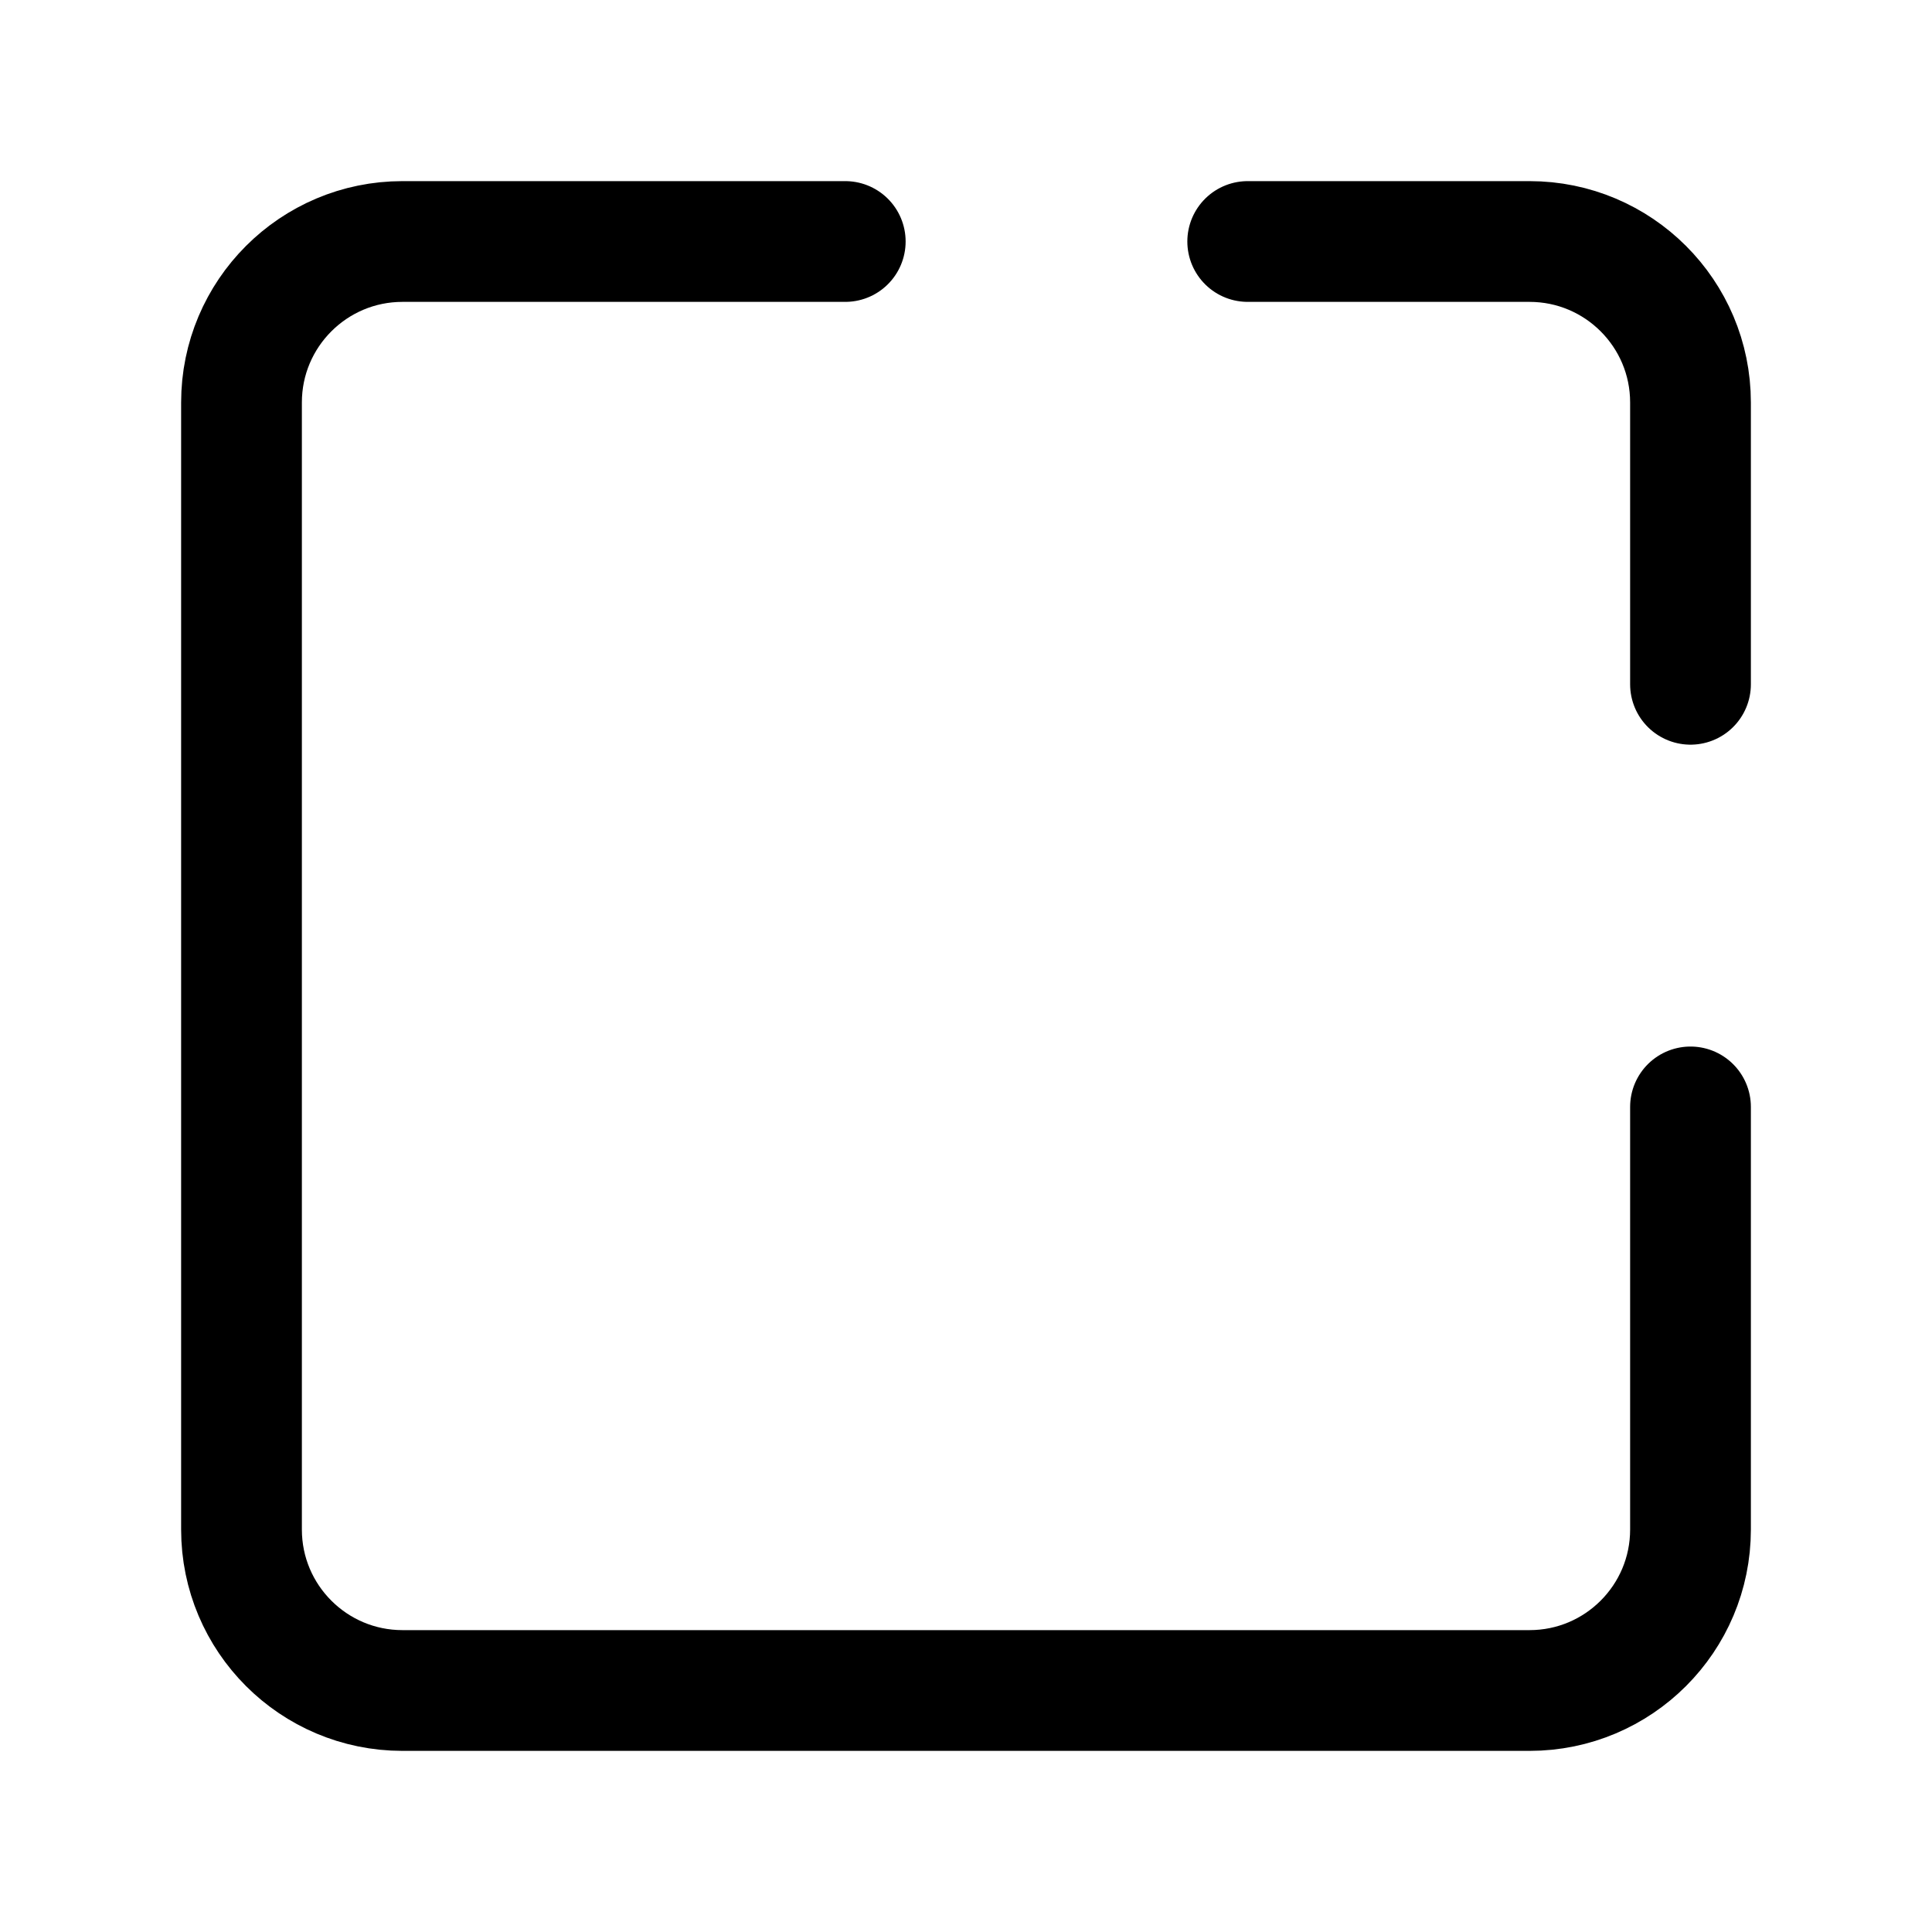
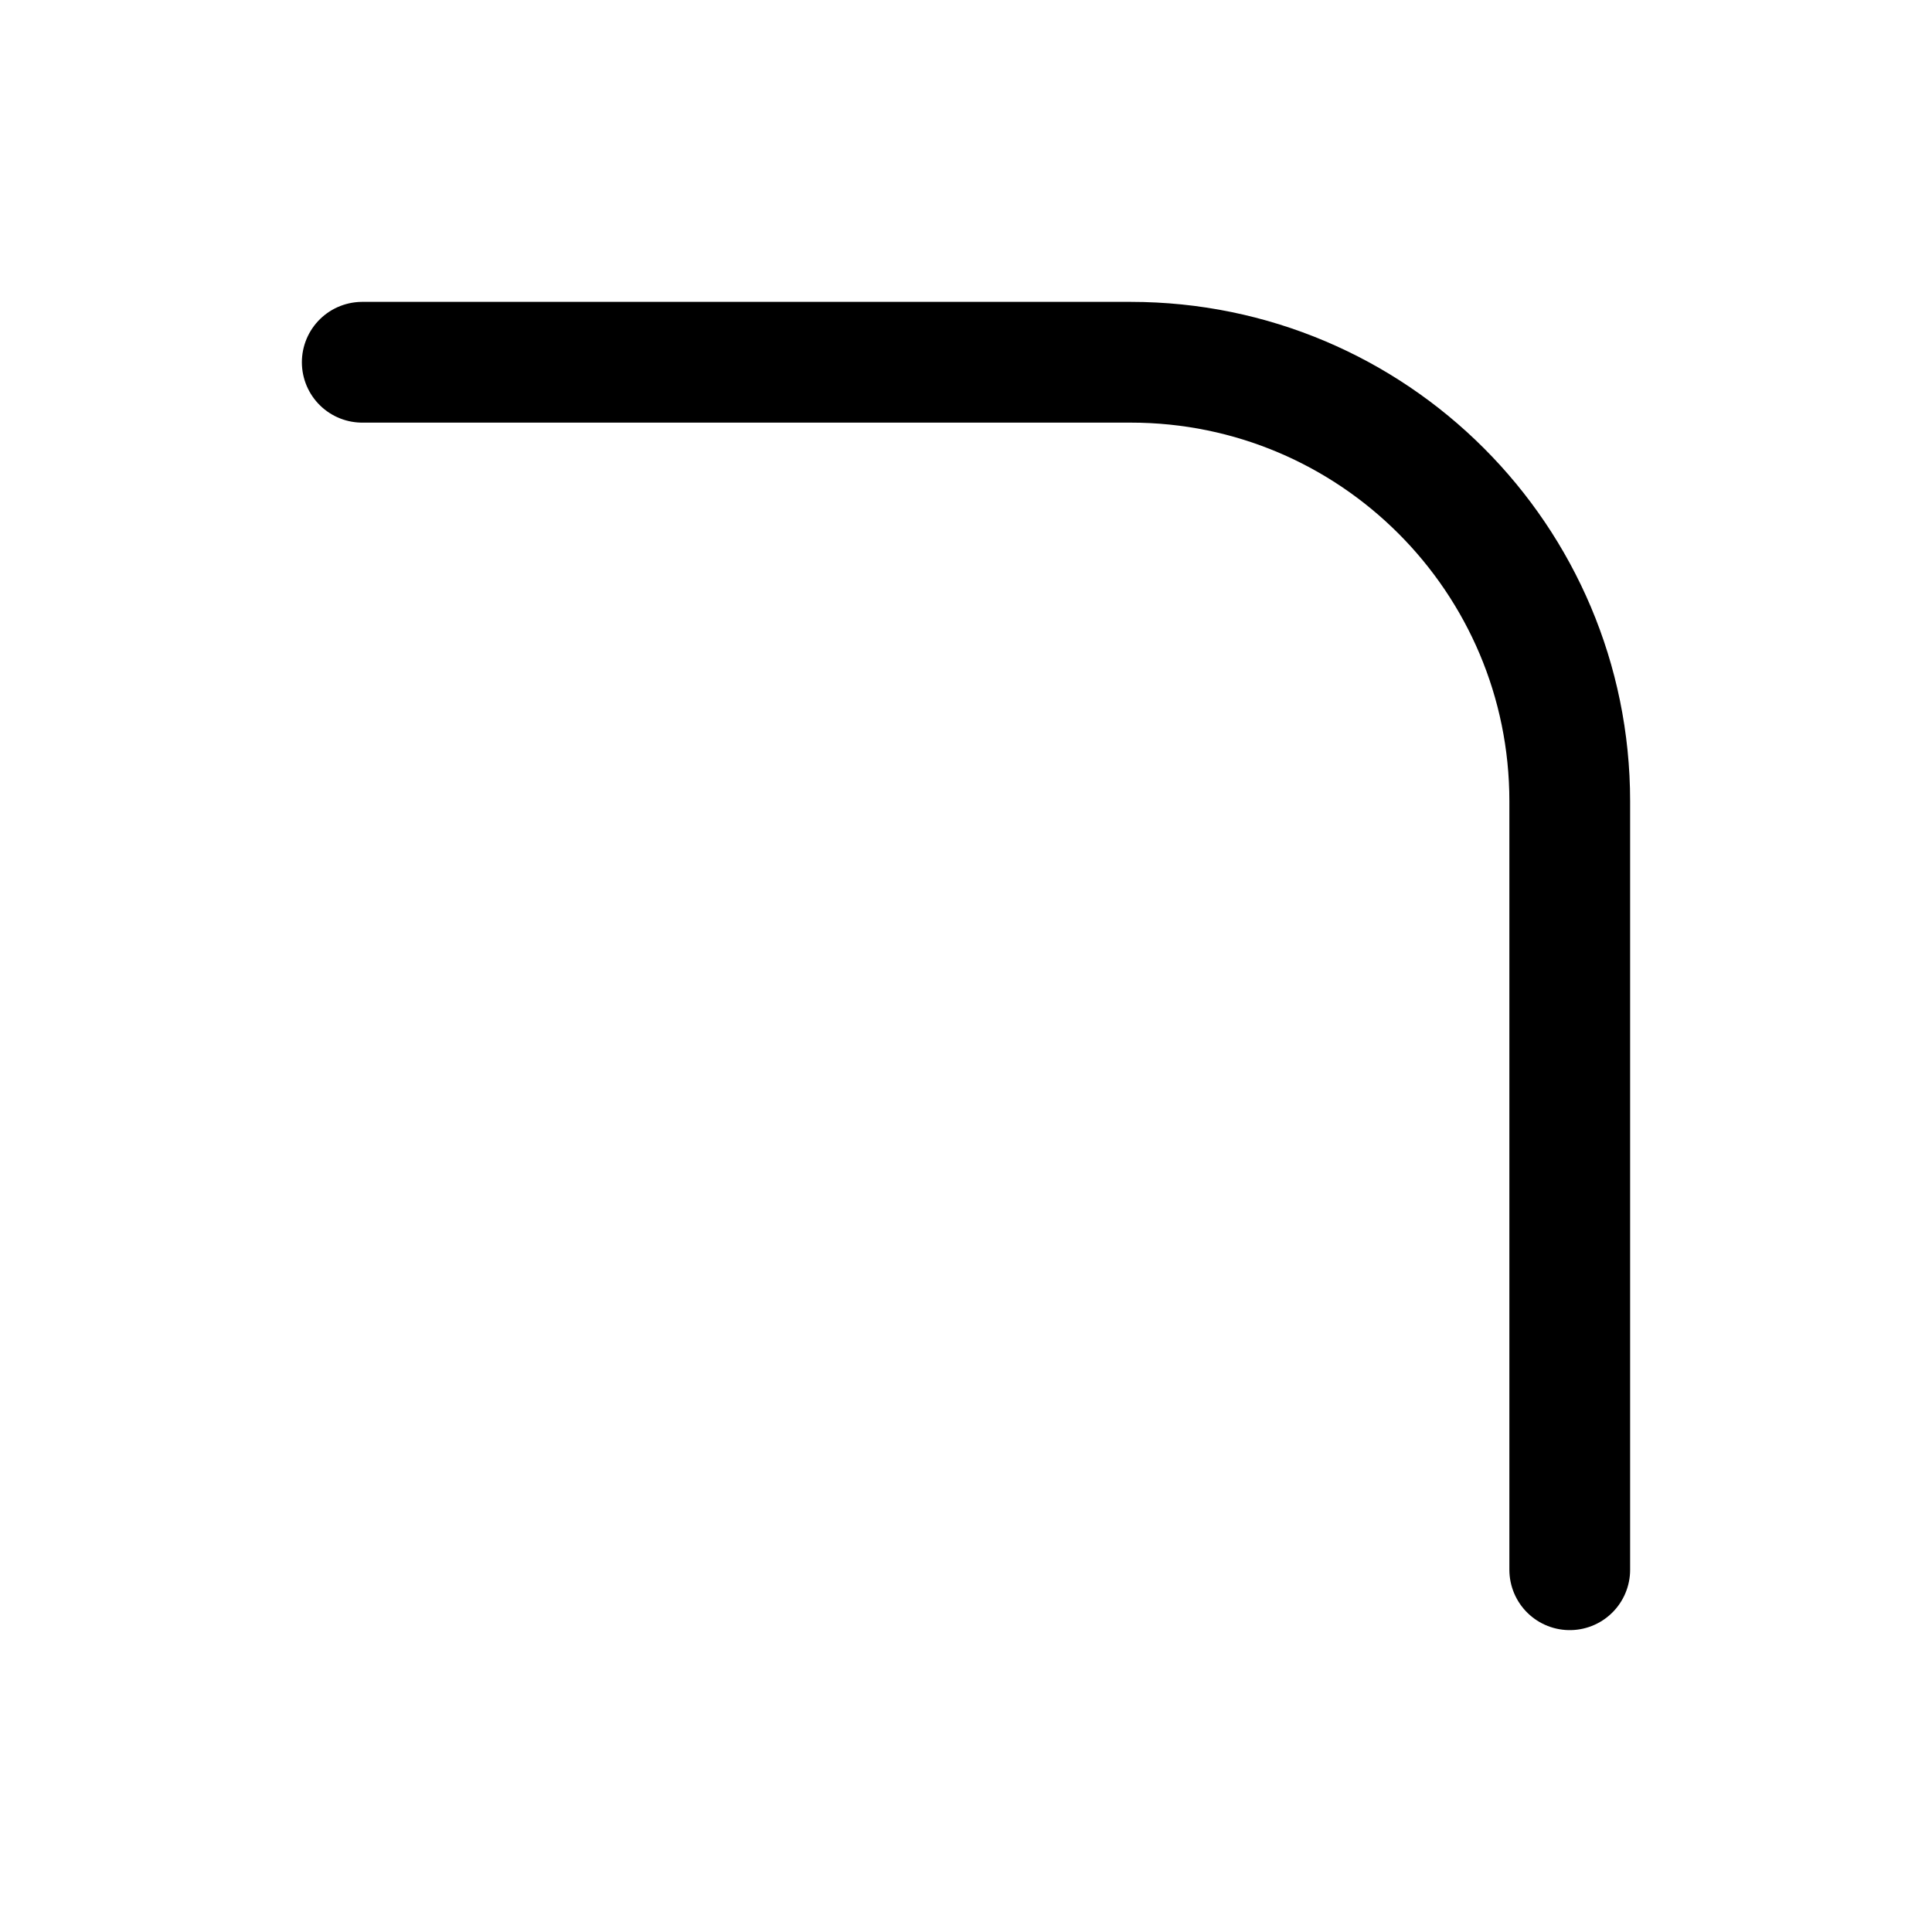
<svg xmlns="http://www.w3.org/2000/svg" width="16" height="16" viewBox="0 0 16 16" fill="none">
-   <path d="M10.333 2H12.667C13.403 2 14 2.597 14 3.333V5.667M7 2H3.333C2.597 2 2 2.597 2 3.333V12.667C2 13.403 2.597 14 3.333 14H12.667C13.403 14 14 13.403 14 12.667V9.167" stroke="currentColor" stroke-linecap="round" stroke-linejoin="round" />
+   <path d="M3 3H9.364C11.372 3 13 4.628 13 6.636V13" stroke="currentColor" stroke-linecap="round" stroke-linejoin="round" />
</svg>
